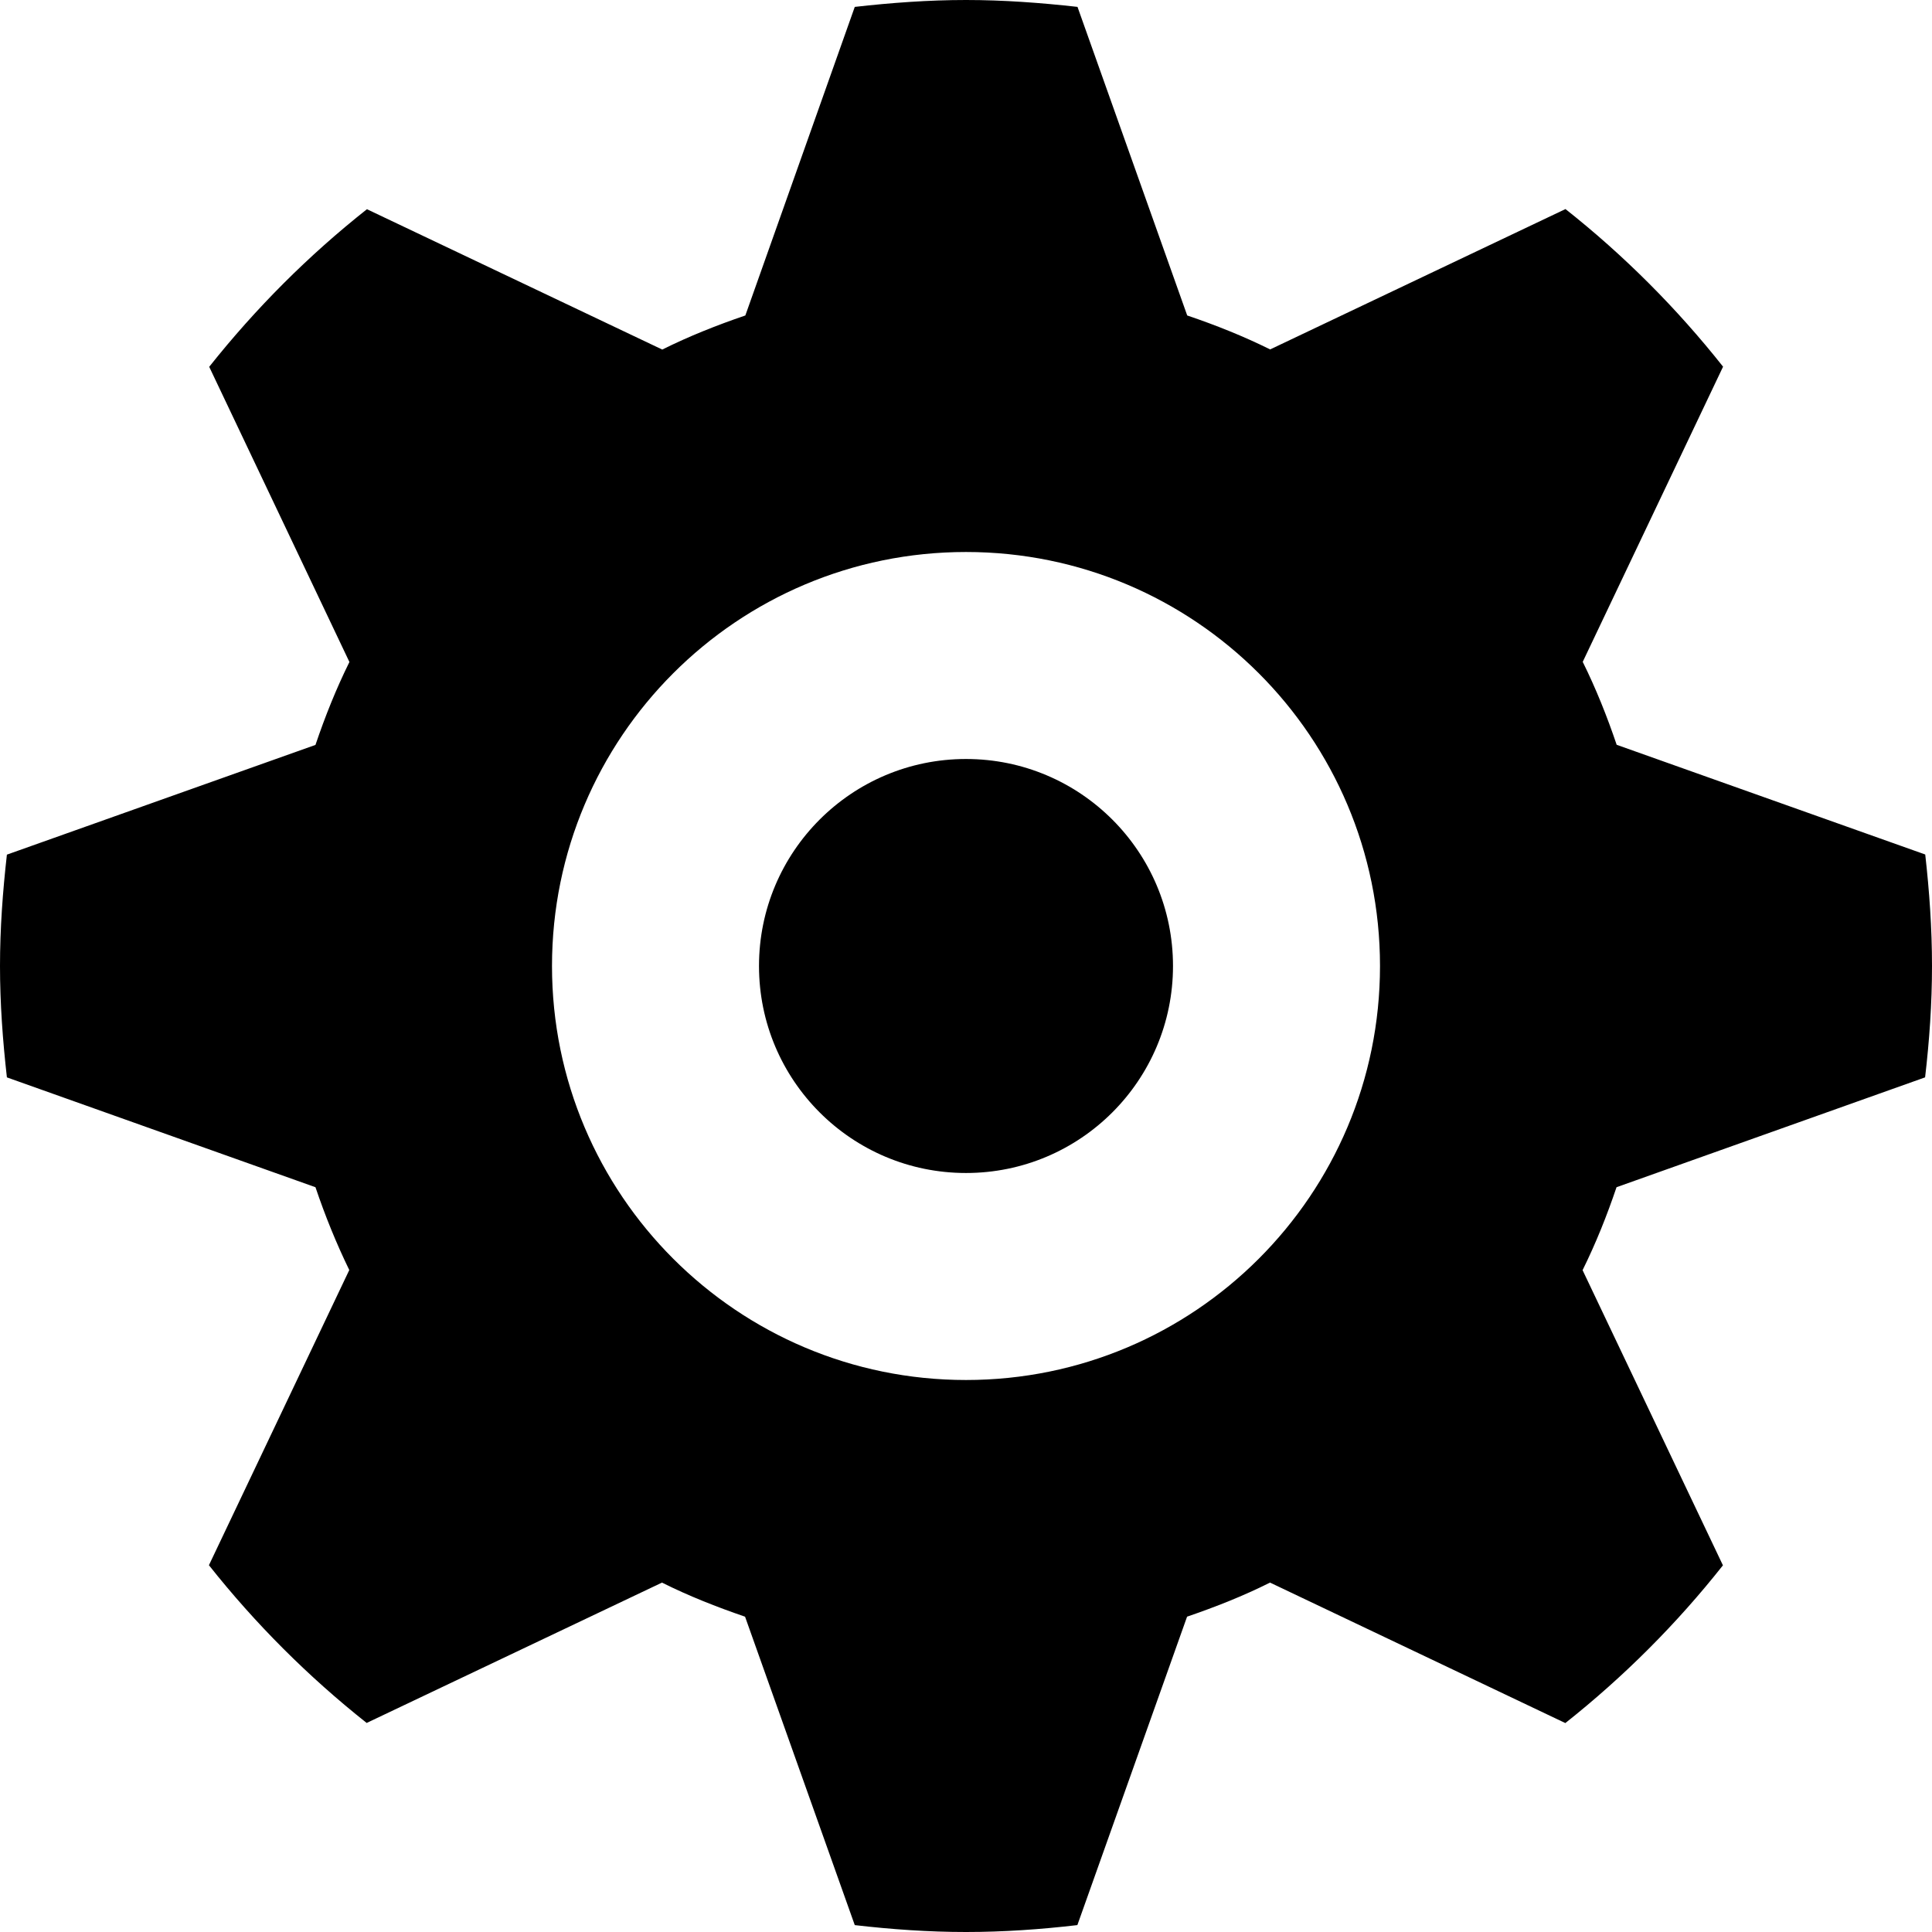
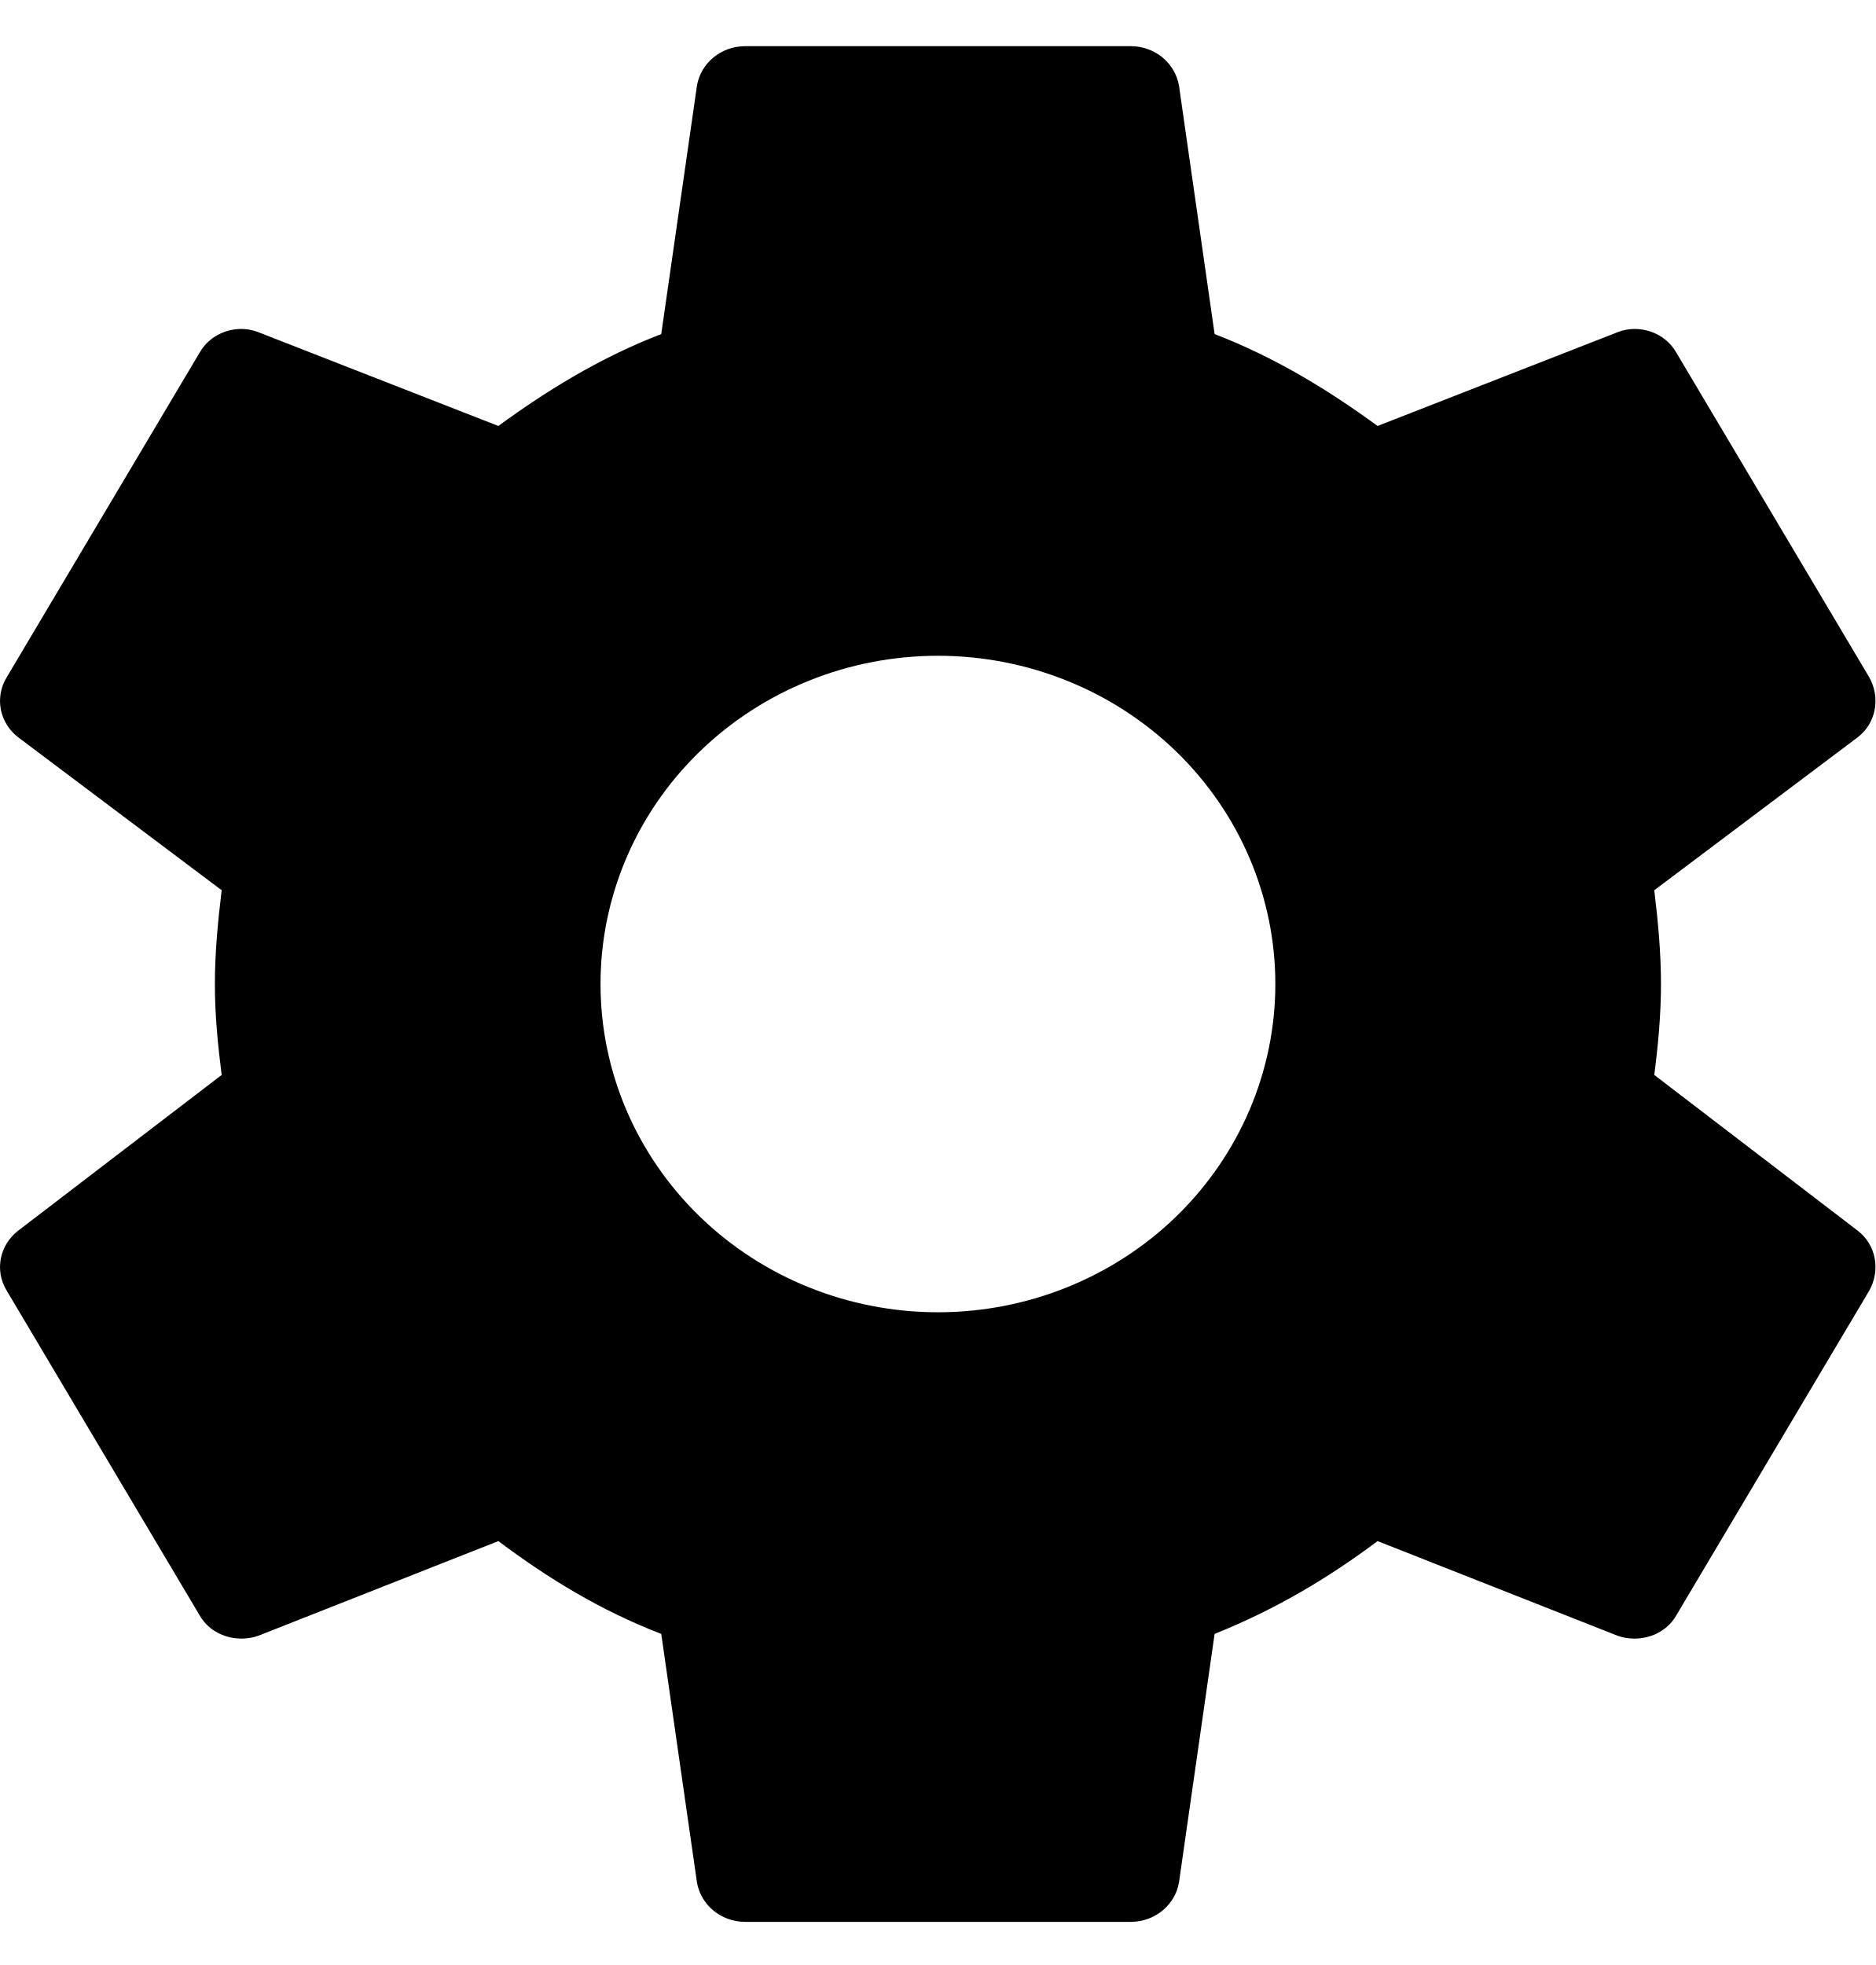
- <svg xmlns="http://www.w3.org/2000/svg" version="1.1" width="448" height="448" viewBox="0 0 448 448" id="svg2">
-   <defs id="defs197" />
-   <path class="icon-vso-bg" d="m 374.848,275.296 c -2.24,6.625 -4.8,13.023 -7.872,19.233 l 32.544,68.446 c -10.72,13.569 -22.976,25.824 -36.544,36.576 l -68.48,-32.575 c -6.176,3.102 -12.608,5.631 -19.232,7.904 l -25.44,71.52 C 241.344,447.392 232.736,448 224,448 c -8.704,0 -17.312,-0.616 -25.792,-1.596 l -25.44,-71.52 c -6.624,-2.268 -13.056,-4.802 -19.264,-7.904 L 85.024,399.524 C 71.456,388.772 59.2,376.516 48.448,362.947 l 32.544,-68.449 c -3.008,-6.177 -5.6,-12.575 -7.84,-19.2 L 1.6,249.827 C 0.64,241.343 0,232.736 0,224 0,215.264 0.64,206.657 1.6,198.176 L 73.152,172.735 c 2.24,-6.622 4.8,-13.023 7.872,-19.23 L 48.512,85.056 C 59.264,71.52 71.52,59.231 85.088,48.513 L 153.568,81.057 c 6.176,-3.074 12.608,-5.634 19.264,-7.904 L 198.208,1.599 C 206.688,0.641 215.296,0 224,0 c 8.736,0 17.344,0.644 25.856,1.596 l 25.44,71.557 c 6.624,2.24 13.024,4.799 19.232,7.871 l 68.48,-32.544 c 13.568,10.721 25.824,23.008 36.544,36.546 l -32.544,68.446 c 3.072,6.21 5.632,12.608 7.872,19.233 L 446.432,198.145 C 447.392,206.657 448,215.264 448,224 c 0,8.736 -0.608,17.343 -1.6,25.824 L 374.848,275.296 Z M 224,127.999 c -53.024,0 -96,42.977 -96,96.001 0,53.024 42.976,96.001 96,96.001 53.024,0 96,-42.977 96,-96.001 0,-53.024 -42.976,-96.001 -96,-96.001 z m 0,48 c -26.528,0 -48,21.504 -48,48 0,26.496 21.472,48 48,48 26.528,0 48,-21.504 48,-48 0,-26.496 -21.472,-48 -48,-48 z" id="iconBg" />
+ <svg xmlns="http://www.w3.org/2000/svg" width="21" height="22" viewBox="0 0 21 22" fill="none">
+   <path d="M10.502 14.692C9.5 14.692 8.539 14.305 7.831 13.616C7.122 12.926 6.724 11.992 6.724 11.017C6.724 10.042 7.122 9.107 7.831 8.418C8.539 7.729 9.5 7.342 10.502 7.342C11.504 7.342 12.465 7.729 13.174 8.418C13.882 9.107 14.28 10.042 14.28 11.017C14.28 11.992 13.882 12.926 13.174 13.616C12.465 14.305 11.504 14.692 10.502 14.692ZM18.523 12.035C18.566 11.699 18.598 11.363 18.598 11.017C18.598 10.67 18.566 10.324 18.523 9.967L20.8 8.255C21.006 8.098 21.059 7.814 20.93 7.583L18.771 3.95C18.642 3.719 18.35 3.625 18.113 3.719L15.425 4.769C14.863 4.36 14.28 4.003 13.6 3.74L13.201 0.958C13.179 0.834 13.113 0.722 13.014 0.641C12.915 0.561 12.79 0.517 12.661 0.517H8.343C8.074 0.517 7.847 0.706 7.804 0.958L7.404 3.74C6.724 4.003 6.141 4.36 5.58 4.769L2.892 3.719C2.655 3.625 2.363 3.719 2.234 3.95L0.075 7.583C-0.065 7.814 -0.001 8.098 0.204 8.255L2.482 9.967C2.439 10.324 2.406 10.67 2.406 11.017C2.406 11.363 2.439 11.699 2.482 12.035L0.204 13.778C-0.001 13.936 -0.065 14.219 0.075 14.45L2.234 18.083C2.363 18.314 2.655 18.398 2.892 18.314L5.58 17.254C6.141 17.674 6.724 18.031 7.404 18.293L7.804 21.076C7.847 21.328 8.074 21.517 8.343 21.517H12.661C12.931 21.517 13.158 21.328 13.201 21.076L13.6 18.293C14.28 18.02 14.863 17.674 15.425 17.254L18.113 18.314C18.35 18.398 18.642 18.314 18.771 18.083L20.93 14.45C21.059 14.219 21.006 13.936 20.8 13.778L18.523 12.035Z" fill="black" />
</svg>
